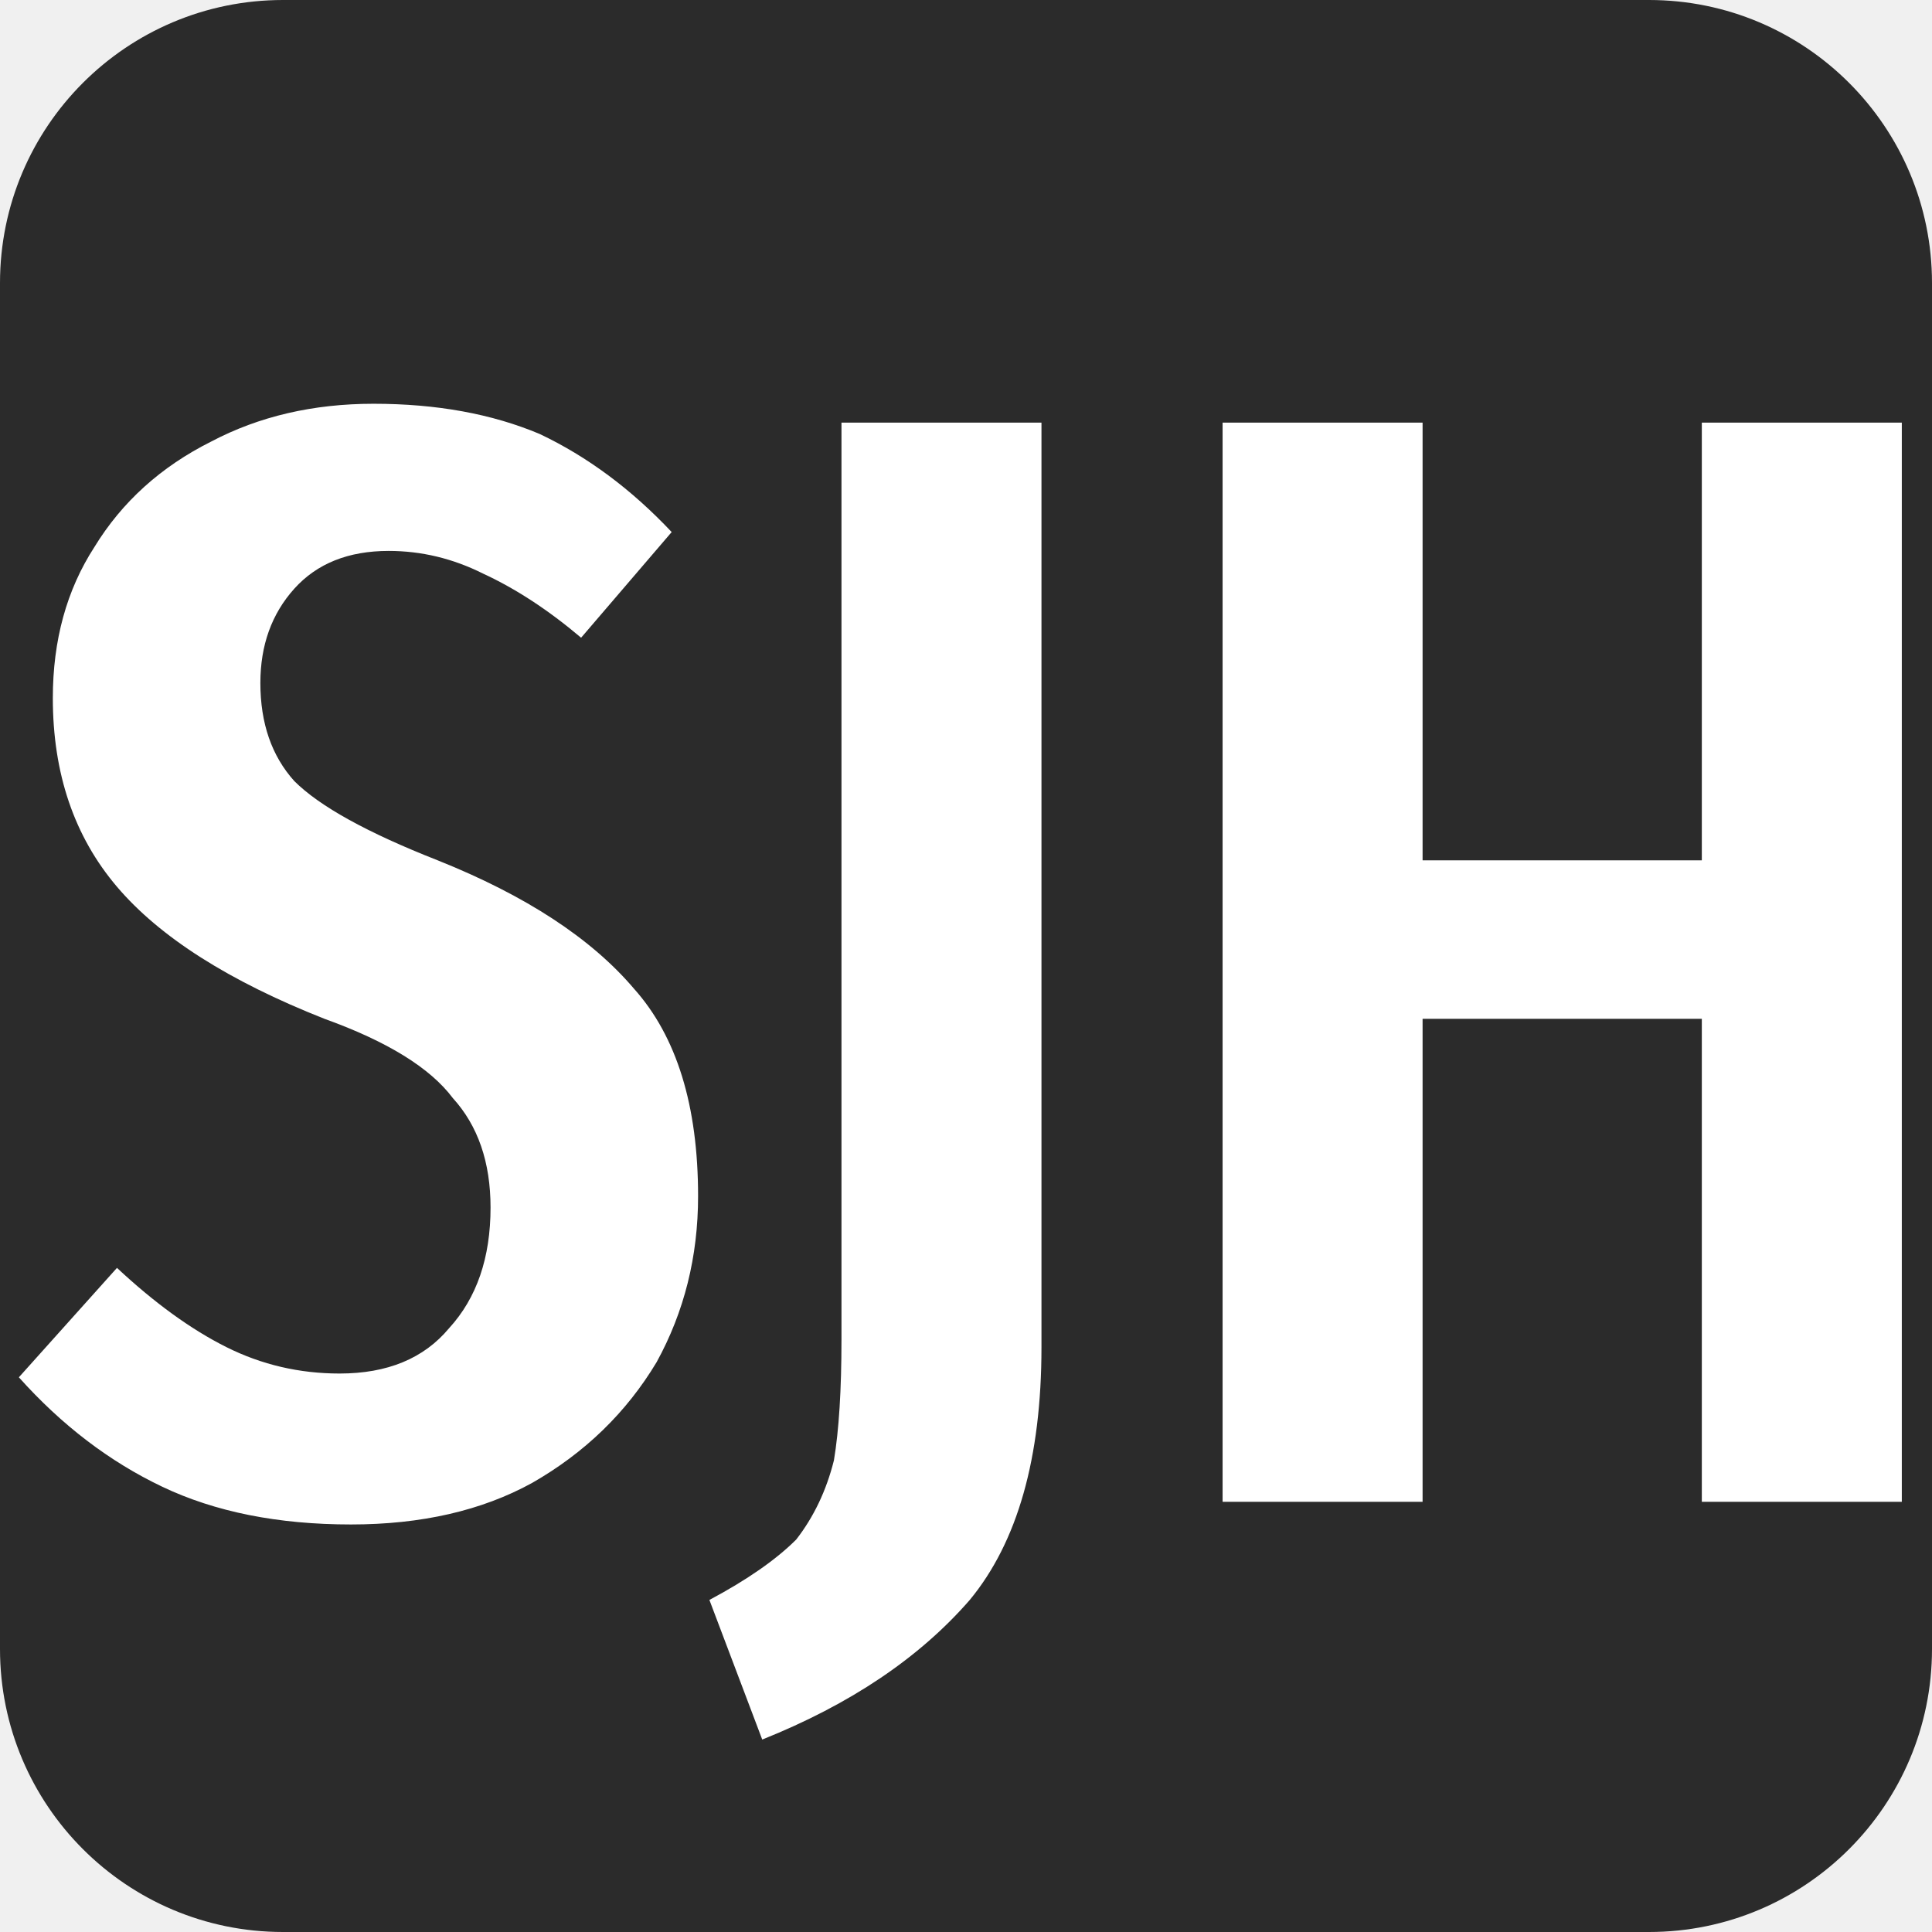
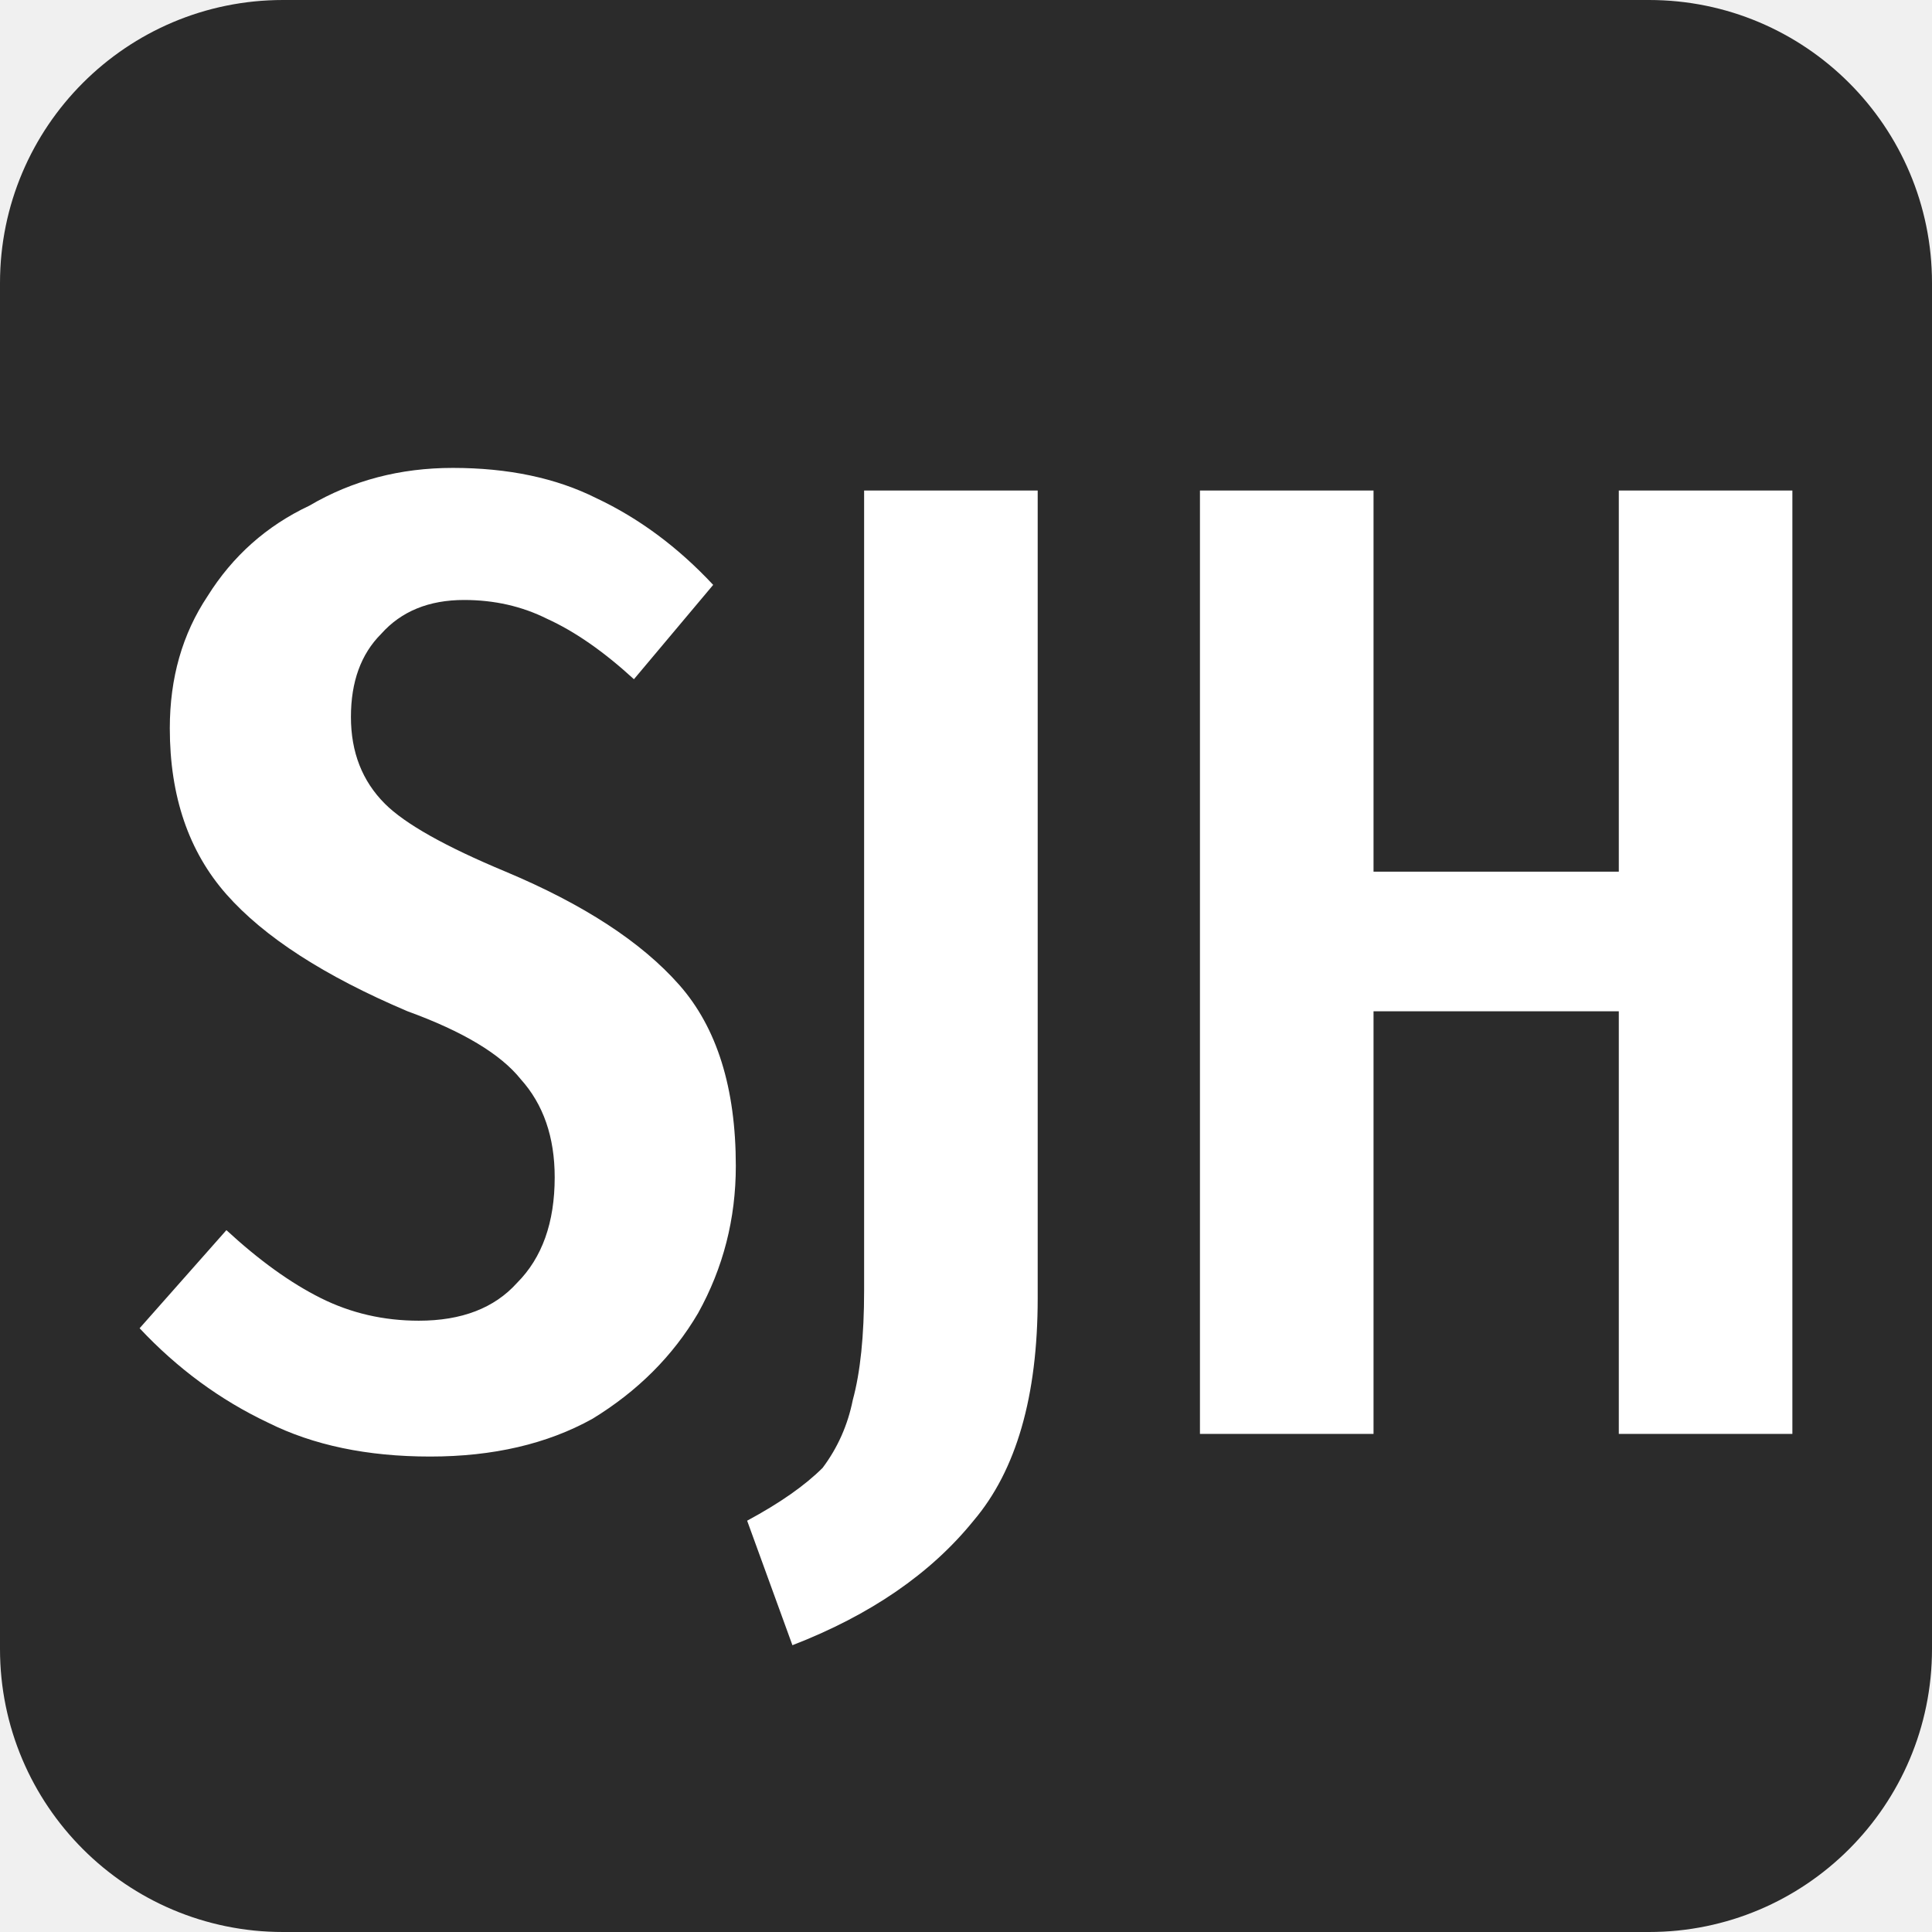
<svg xmlns="http://www.w3.org/2000/svg" width="512" height="512">
  <rect width="512" height="512" fill="#2b2b2b" ry="75" />
-   <path fill="#fff" d="M99 107q25 0 44 8 19 9 35 26l-24 28q-13-11-26-17-12-6-25-6-16 0-25 10t-9 25q0 16 9 26 10 10 38 21 35 14 52 34 17 19 17 55 0 24-11 44-12 20-33 32-20 11-48 11-29 0-50-10T5 365l26-29q15 14 29 21t30 7q19 0 29-12 11-12 11-32 0-18-10-29-9-12-34-21-38-15-55-35t-17-50q0-23 11-40 11-18 31-28 19-10 43-10zm177 250q0 44-19 67-20 23-55 37l-14-37q15-8 23-16 7-9 10-21 2-12 2-32V112h53zm175 41V270h-74v128h-53V112h53v116h74V112h53v286Z" />
+   <path fill="#fff" d="M120 124q22 0 38 8 17 8 31 23l-21 25q-12-11-23-16-10-5-22-5-14 0-22 9-8 8-8 22t9 23q8 8 32 18 31 13 46 30t15 48q0 21-10 39-10 17-28 28-18 10-43 10t-43-9q-19-9-34-25l23-26q13 12 25 18t26 6q17 0 26-10 10-10 10-28 0-16-9-26-8-10-30-18-33-14-48-31t-15-44q0-20 10-35 10-16 27-24 17-10 38-10zm155 220q0 39-17 59-17 21-48 33l-12-33q13-7 20-14 6-8 8-18 3-11 3-29V130h46zm154 36V268h-65v112h-46V130h46v101h65V130h46v250z" />
</svg>
